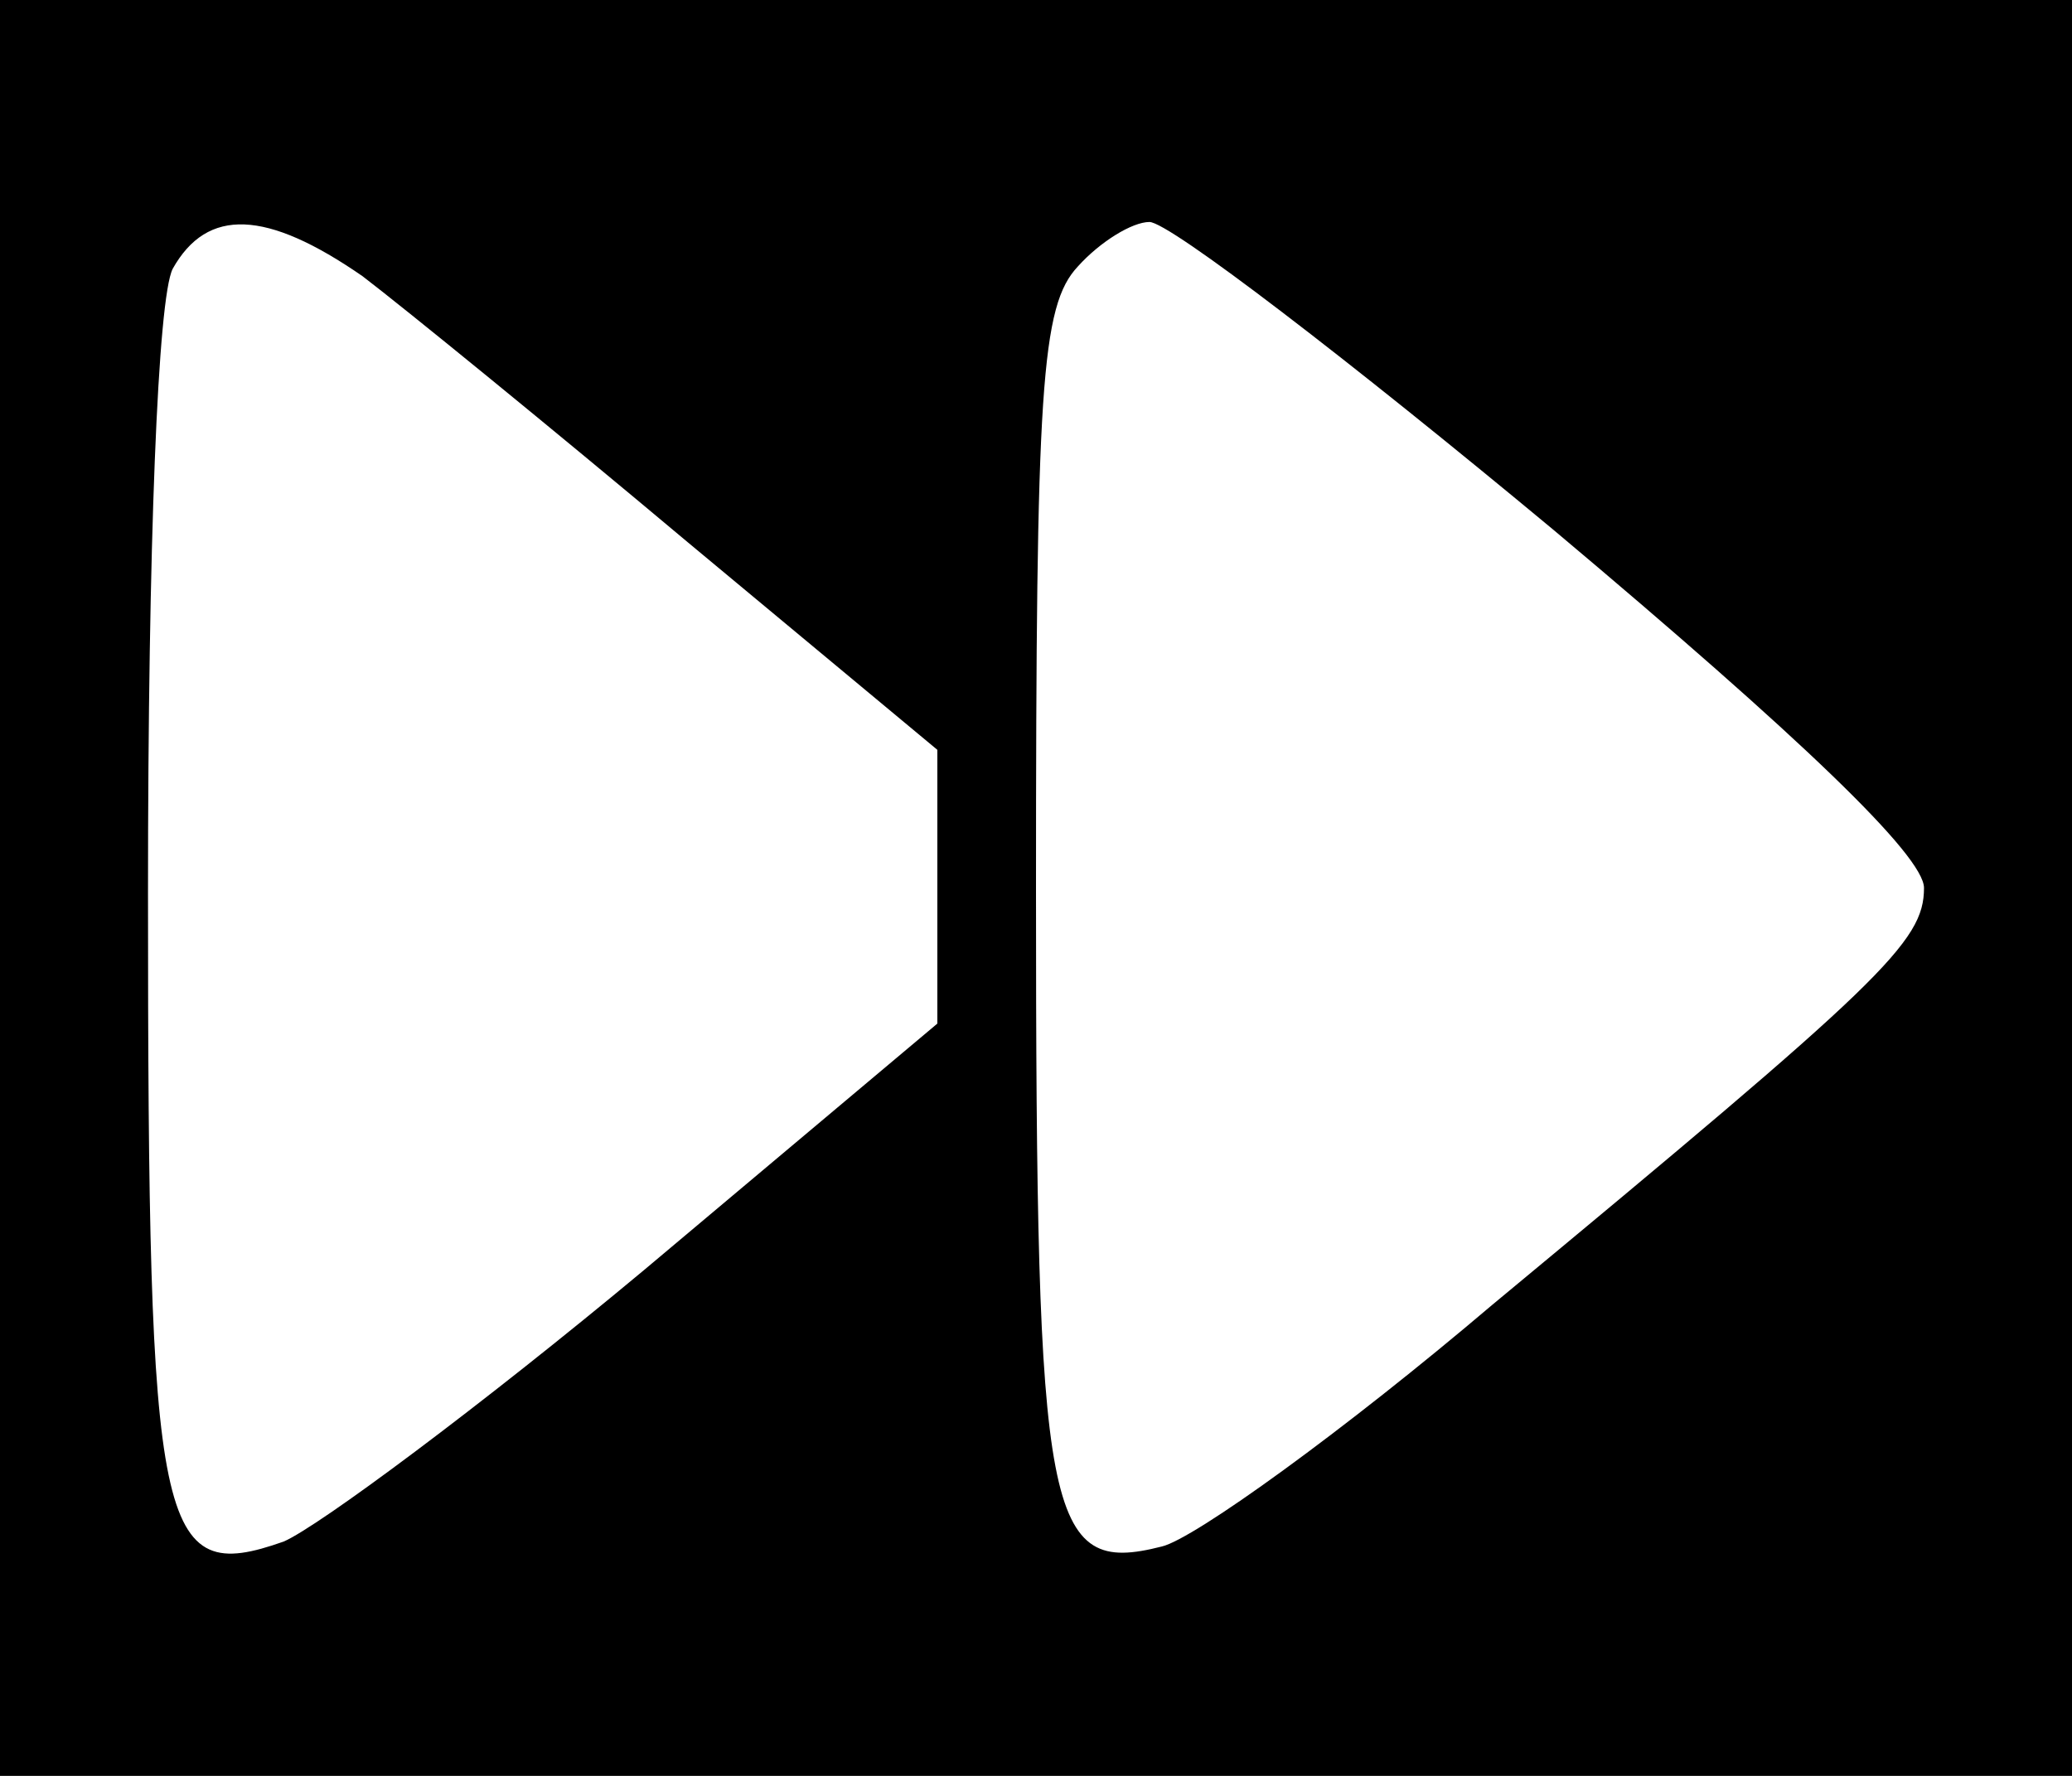
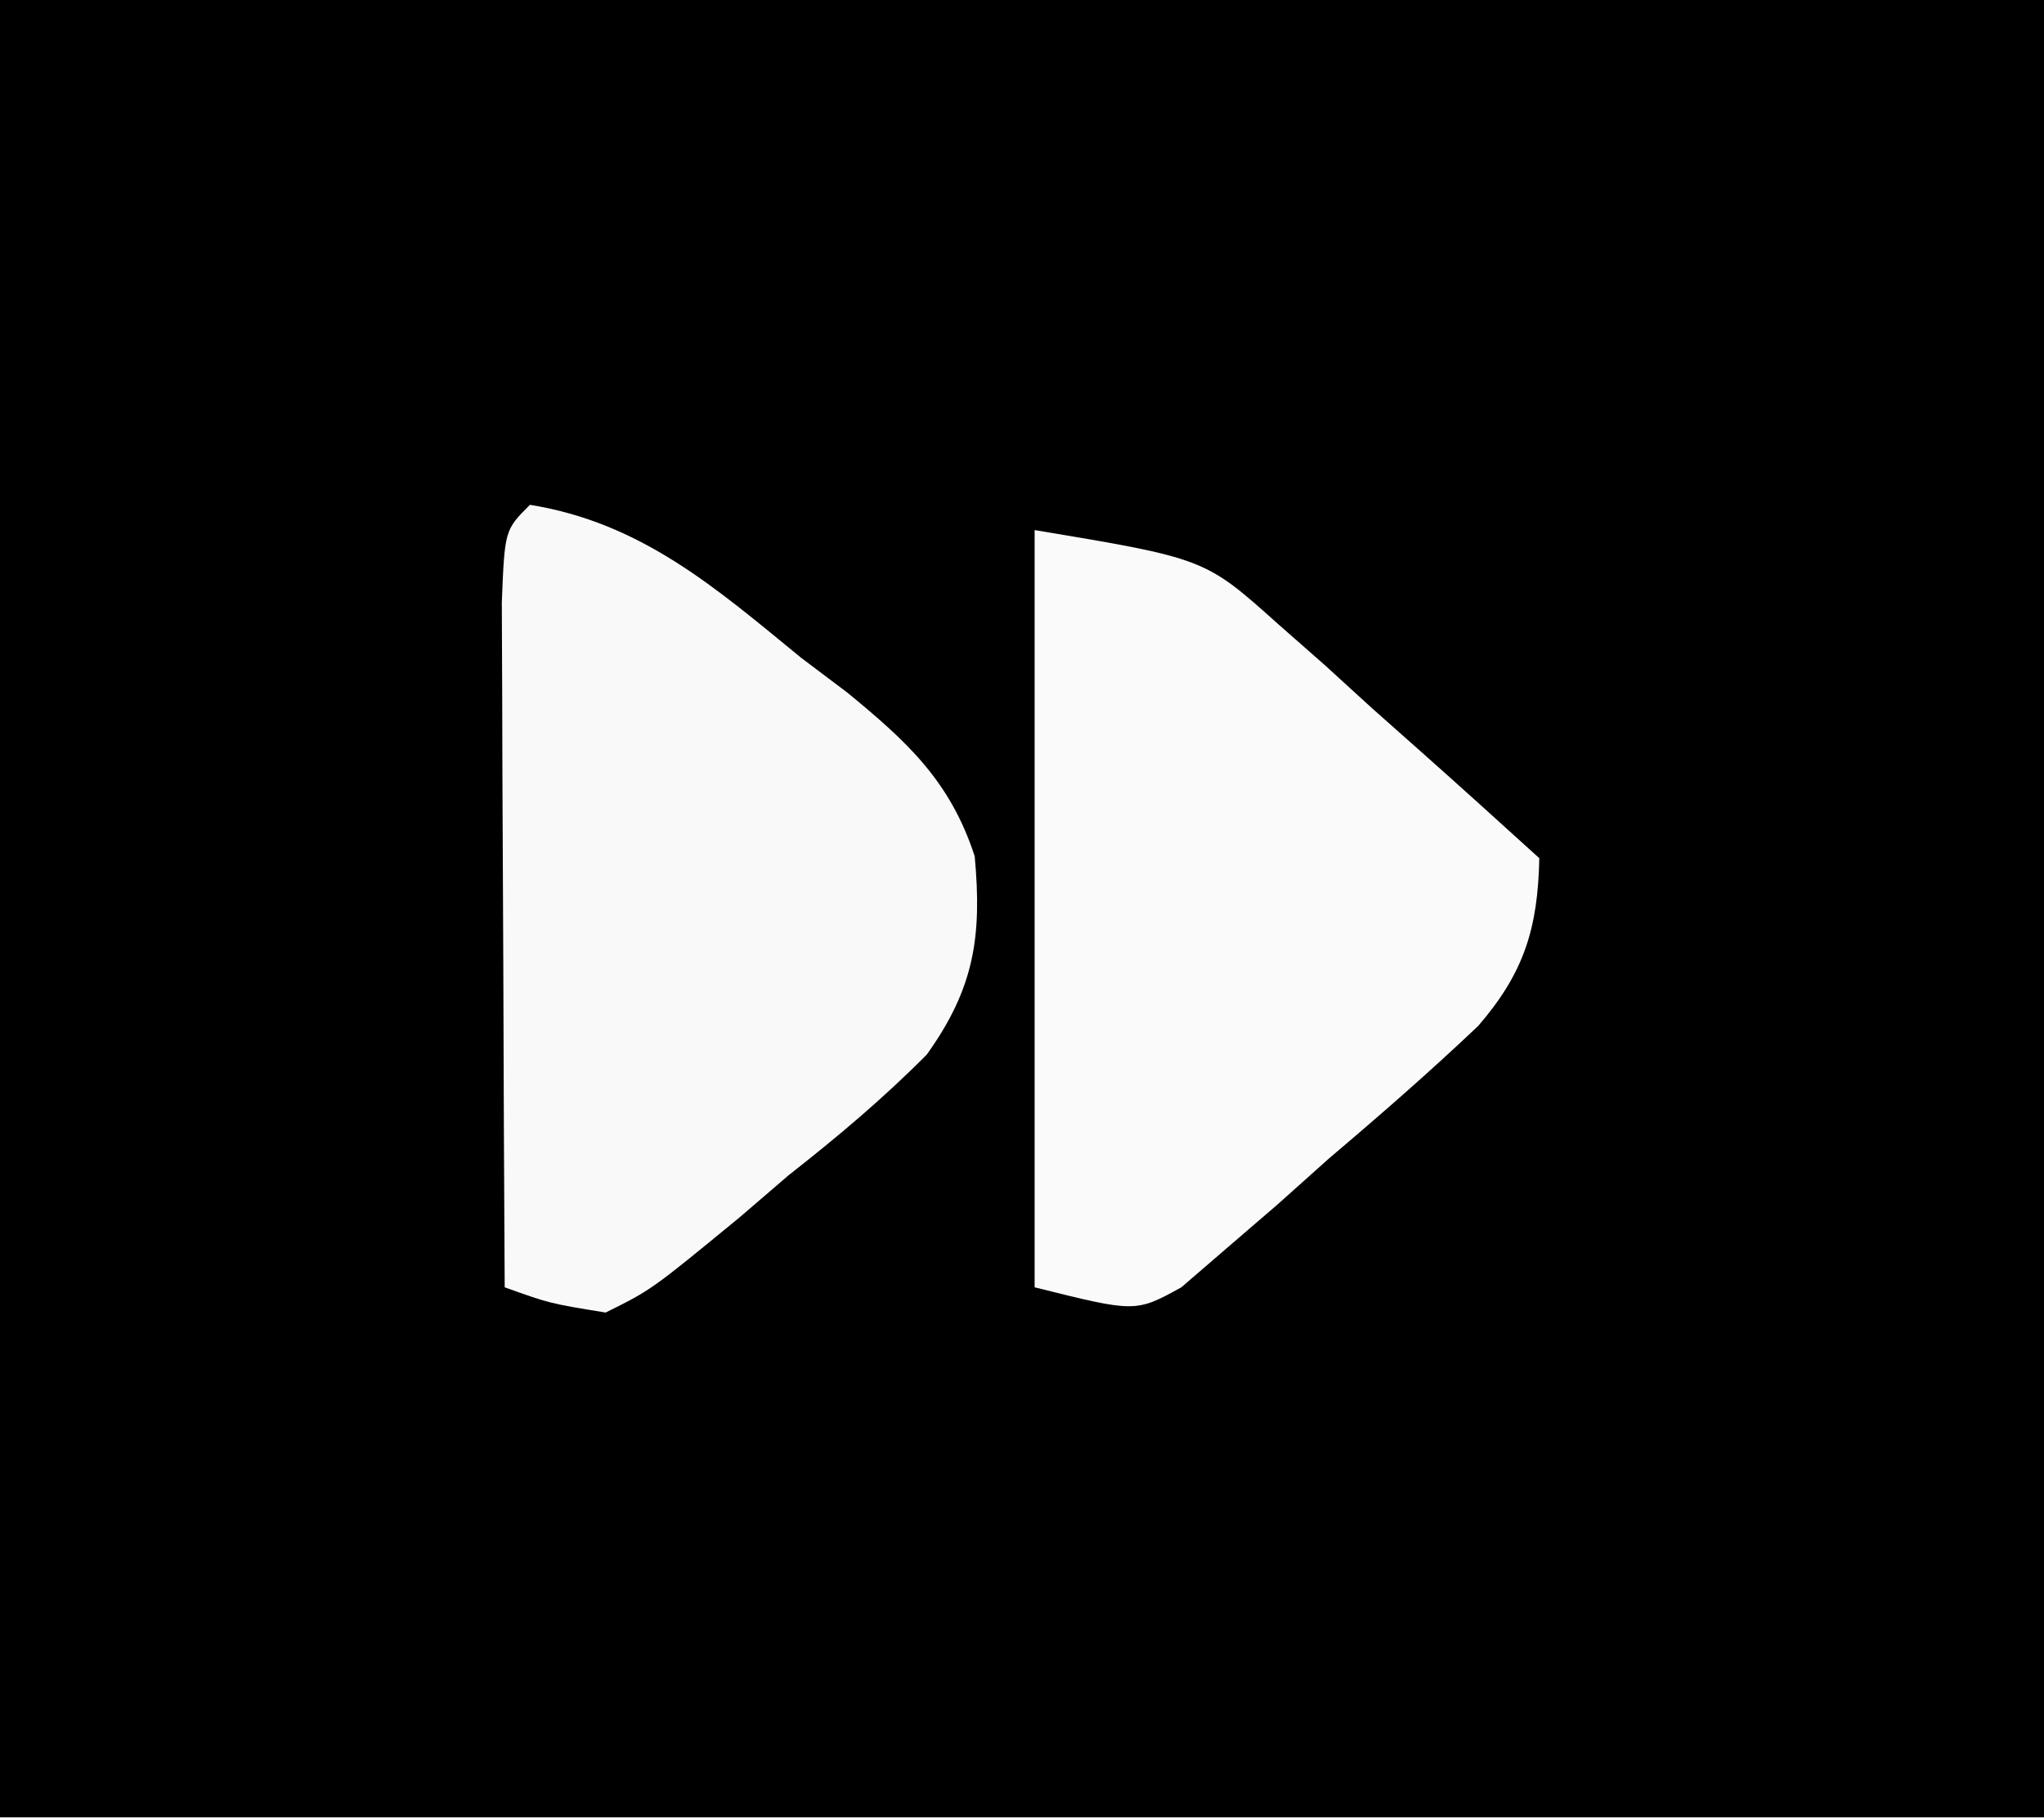
- <svg xmlns="http://www.w3.org/2000/svg" version="1.0" width="84pt" height="72pt" viewBox="0 0 84 72" preserveAspectRatio="xMidYMid meet">
-   <g transform="translate(0,72) scale(0.1,-0.1)" fill="#000000" stroke="none">
-     <path d="M0 360 l0 -360 420 0 420 0 0 360 0 360 -420 0 -420 0 0 -360z m147 248 c17 -13 76 -61 132 -108 l101 -84 0 -56 0 -55 -119 -100 c-66 -55 -132 -104 -146 -110 -51 -18 -55 2 -55 263 0 142 4 241 10 253 14 25 38 24 77 -3z m483 -103 c100 -84 150 -132 150 -145 0 -22 -17 -38 -175 -169 -60 -51 -121 -95 -134 -98 -47 -12 -51 10 -51 266 0 204 2 237 17 253 9 10 22 18 29 18 8 0 81 -56 164 -125z" />
-   </g>
+ <svg xmlns="http://www.w3.org/2000/svg" version="1.1" width="81" height="72">
+   <path d="M0 0 C26.73 0 53.46 0 81 0 C81 23.76 81 47.52 81 72 C54.27 72 27.54 72 0 72 C0 48.24 0 24.48 0 0 Z " fill="#000" transform="translate(0,0)" />
+   <path d="M0 0 C6.75 1.125 6.75 1.125 9.648 3.723 C10.261 4.261 10.873 4.799 11.504 5.354 C12.121 5.917 12.739 6.481 13.375 7.062 C14.016 7.63 14.656 8.198 15.316 8.783 C16.887 10.178 18.445 11.588 20 13 C19.942 15.779 19.4 17.537 17.576 19.647 C15.665 21.459 13.698 23.175 11.688 24.875 C11.01 25.481 10.333 26.087 9.635 26.711 C8.646 27.562 8.646 27.562 7.637 28.43 C7.036 28.948 6.435 29.466 5.815 30 C4 31 4 31 0 30 C0 20.1 0 10.2 0 0 Z " fill="#FAFAFA" transform="translate(41,21)" />
+   <path d="M0 0 C4.423 0.71 7.373 3.298 10.75 6.062 C11.352 6.516 11.954 6.969 12.574 7.436 C14.957 9.389 16.659 10.952 17.626 13.925 C17.918 17.111 17.608 19.15 15.728 21.778 C13.993 23.527 12.187 25.042 10.25 26.562 C9.616 27.107 8.982 27.652 8.328 28.213 C4.811 31.103 4.811 31.103 3 32 C0.784 31.64 0.784 31.64 -1 31 C-1.025 26.746 -1.043 22.492 -1.055 18.238 C-1.06 16.789 -1.067 15.341 -1.075 13.893 C-1.088 11.815 -1.093 9.738 -1.098 7.66 C-1.103 6.409 -1.108 5.157 -1.114 3.867 C-1 1 -1 1 0 0 Z " fill="#F9F9F9" transform="translate(21,20)" />
</svg>
